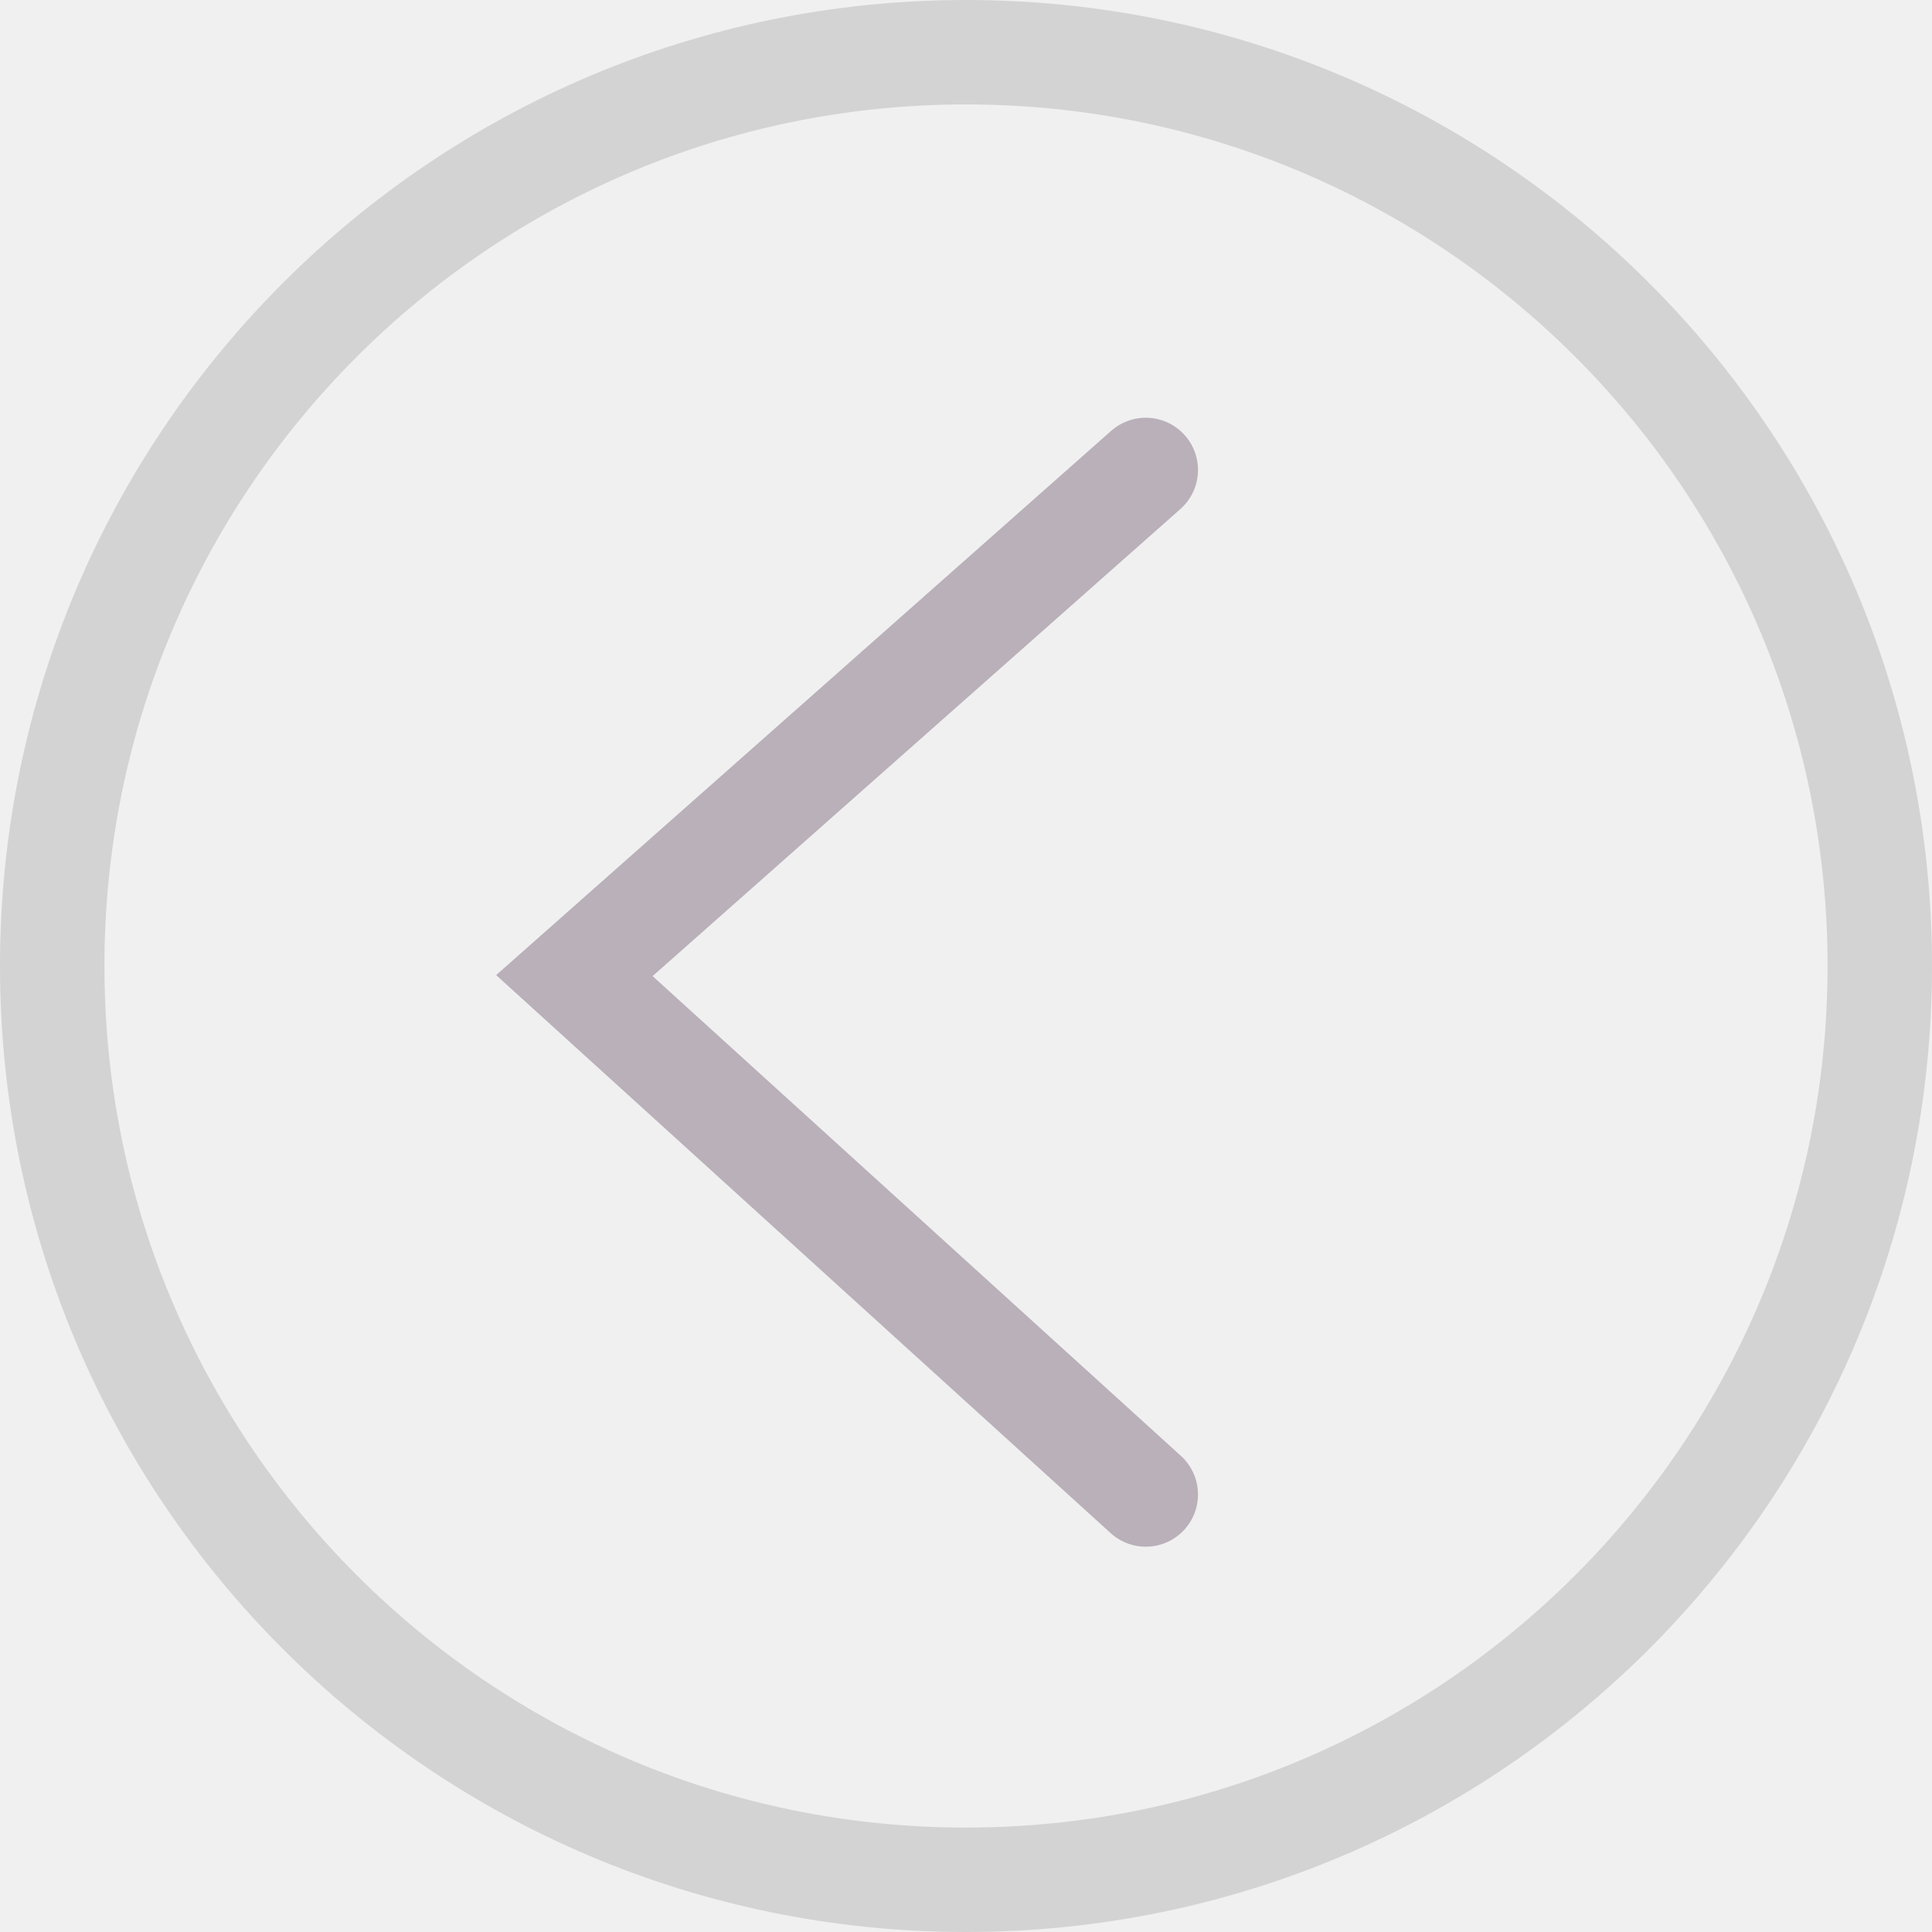
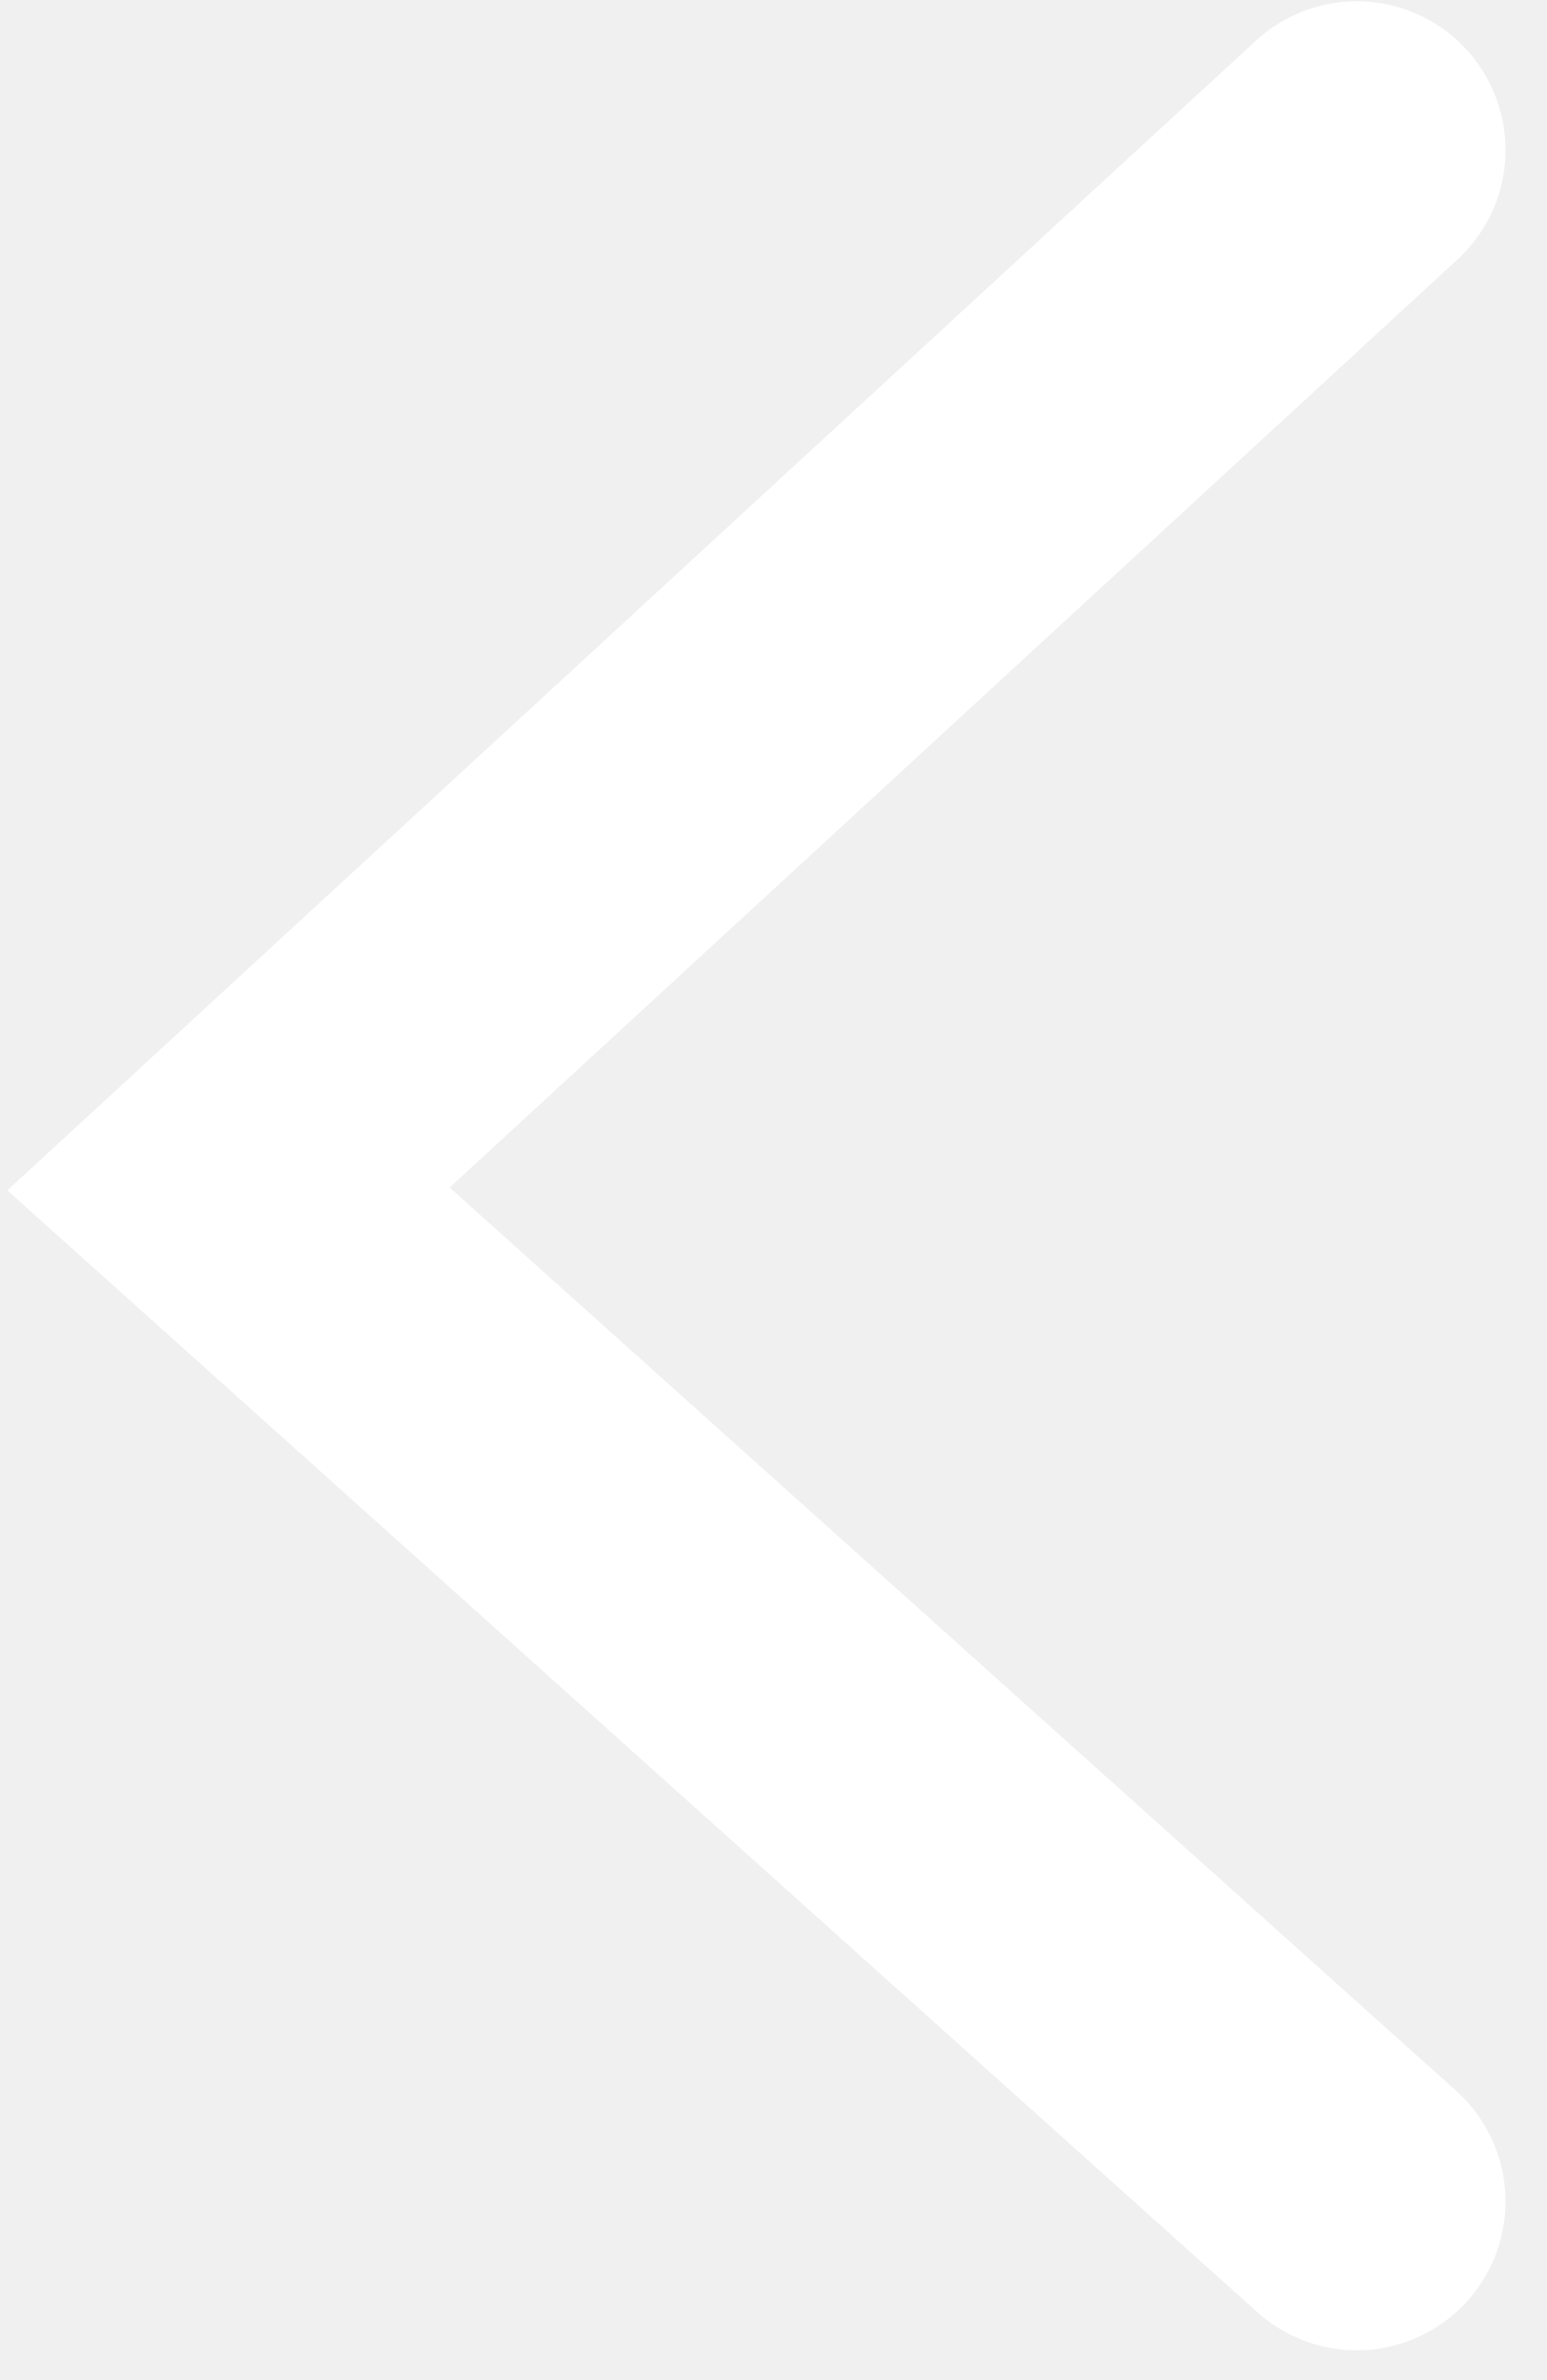
- <svg xmlns="http://www.w3.org/2000/svg" width="37px" height="37px" viewBox="0 0 37 37" version="1.1">
+ <svg xmlns="http://www.w3.org/2000/svg" width="26px" height="40px" viewBox="0 0 26 40" version="1.1">
  <defs />
-   <g id="Symbols" stroke="none" stroke-width="1" fill="none" fill-rule="evenodd">
-     <g id="Button/back-small" transform="translate(1, 1)" stroke-width="2">
-       <g id="Group-2">
-         <circle id="Oval-Copy-2" stroke="#D4D3D4" transform="translate(17.5, 17.5) rotate(90) translate(-17.5, -17.5) " cx="17.5" cy="17.5" r="17.5" />
-         <polyline id="Stroke-2-Copy-2" stroke="#B9B0B9" stroke-linecap="round" transform="translate(15.47141, 17.81044) rotate(90) translate(-15.47141, -17.81044) " points="5.661 12.339 15.345 23.282 25.282 12.339" />
+   <g id="Symbols" stroke="none" stroke-width="1" fill="none" fill-rule="evenodd" stroke-linecap="round">
+     <g id="Button/Back/Template8" transform="translate(-13, -11)" stroke="#FFFFFF" stroke-width="5">
+       <g transform="translate(30, 30) scale(-1, 1) translate(-30, -30) " id="Group">
+         <g>
+           <polyline id="Stroke-2-Copy" transform="translate(33.67887, 30.76056) rotate(-90) translate(-33.67887, -30.76056) " points="16.439 21.279 33.457 40.242 50.918 21.279" />
+         </g>
      </g>
    </g>
  </g>
</svg>
